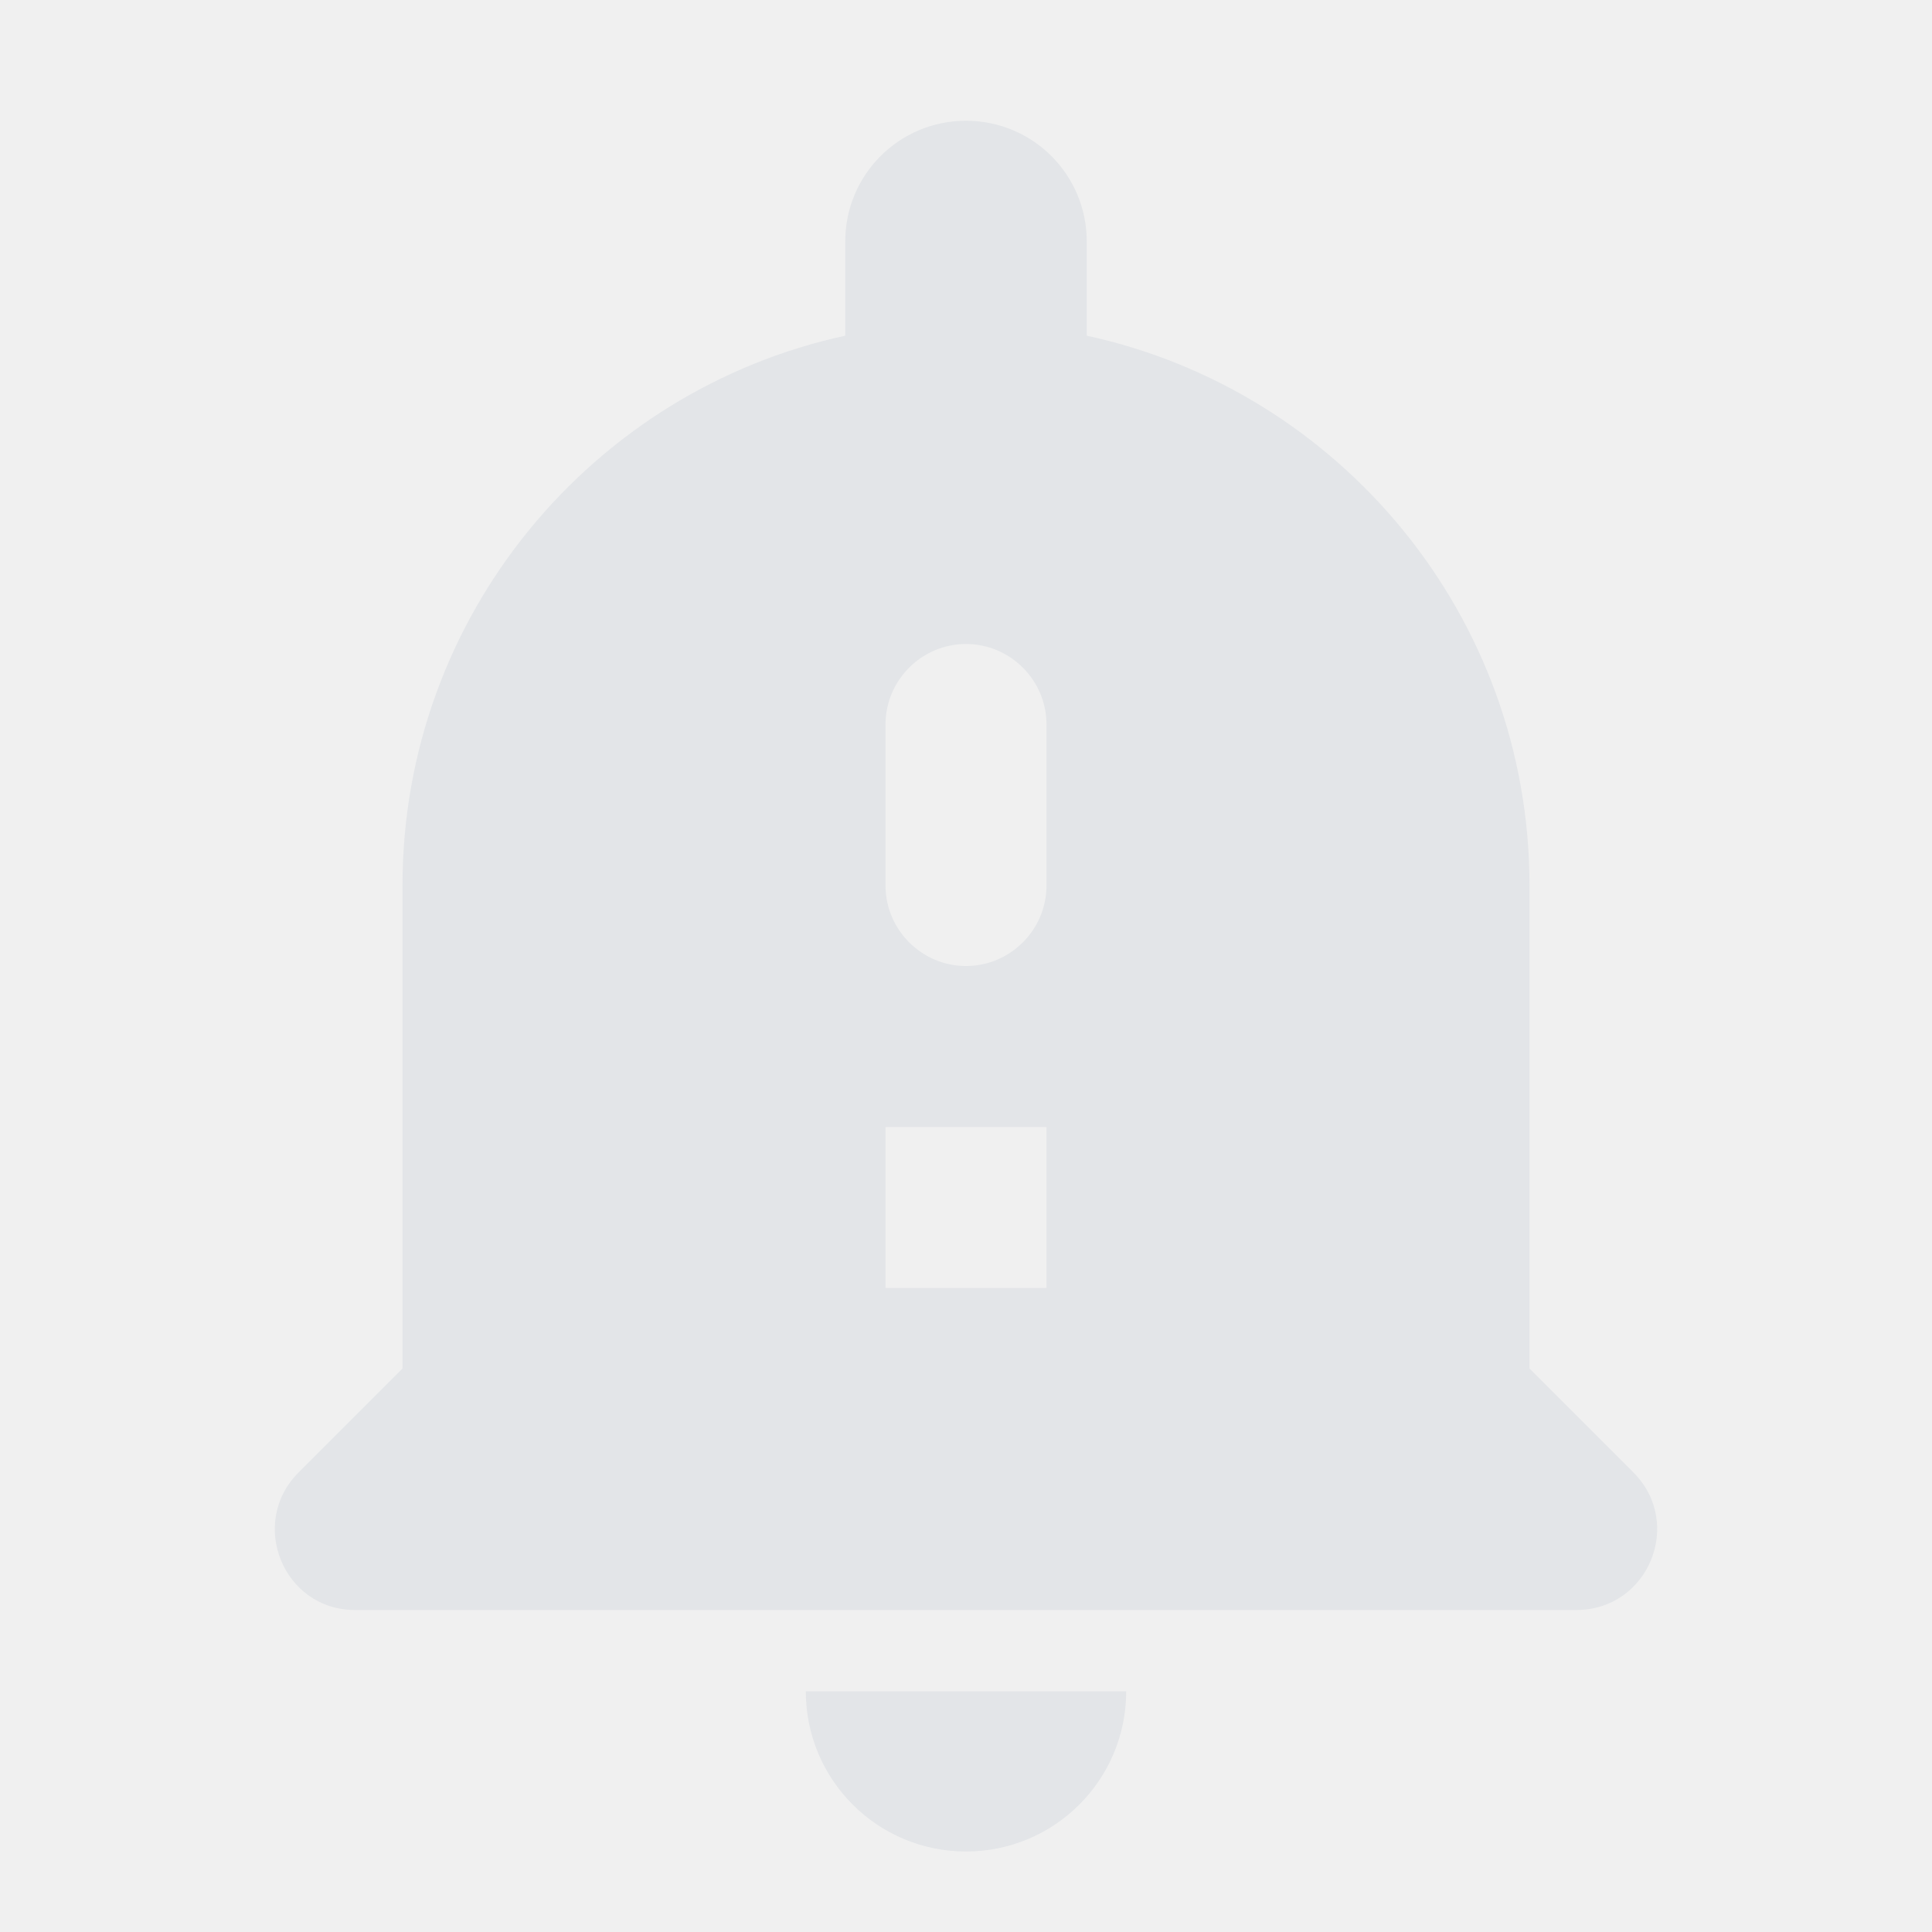
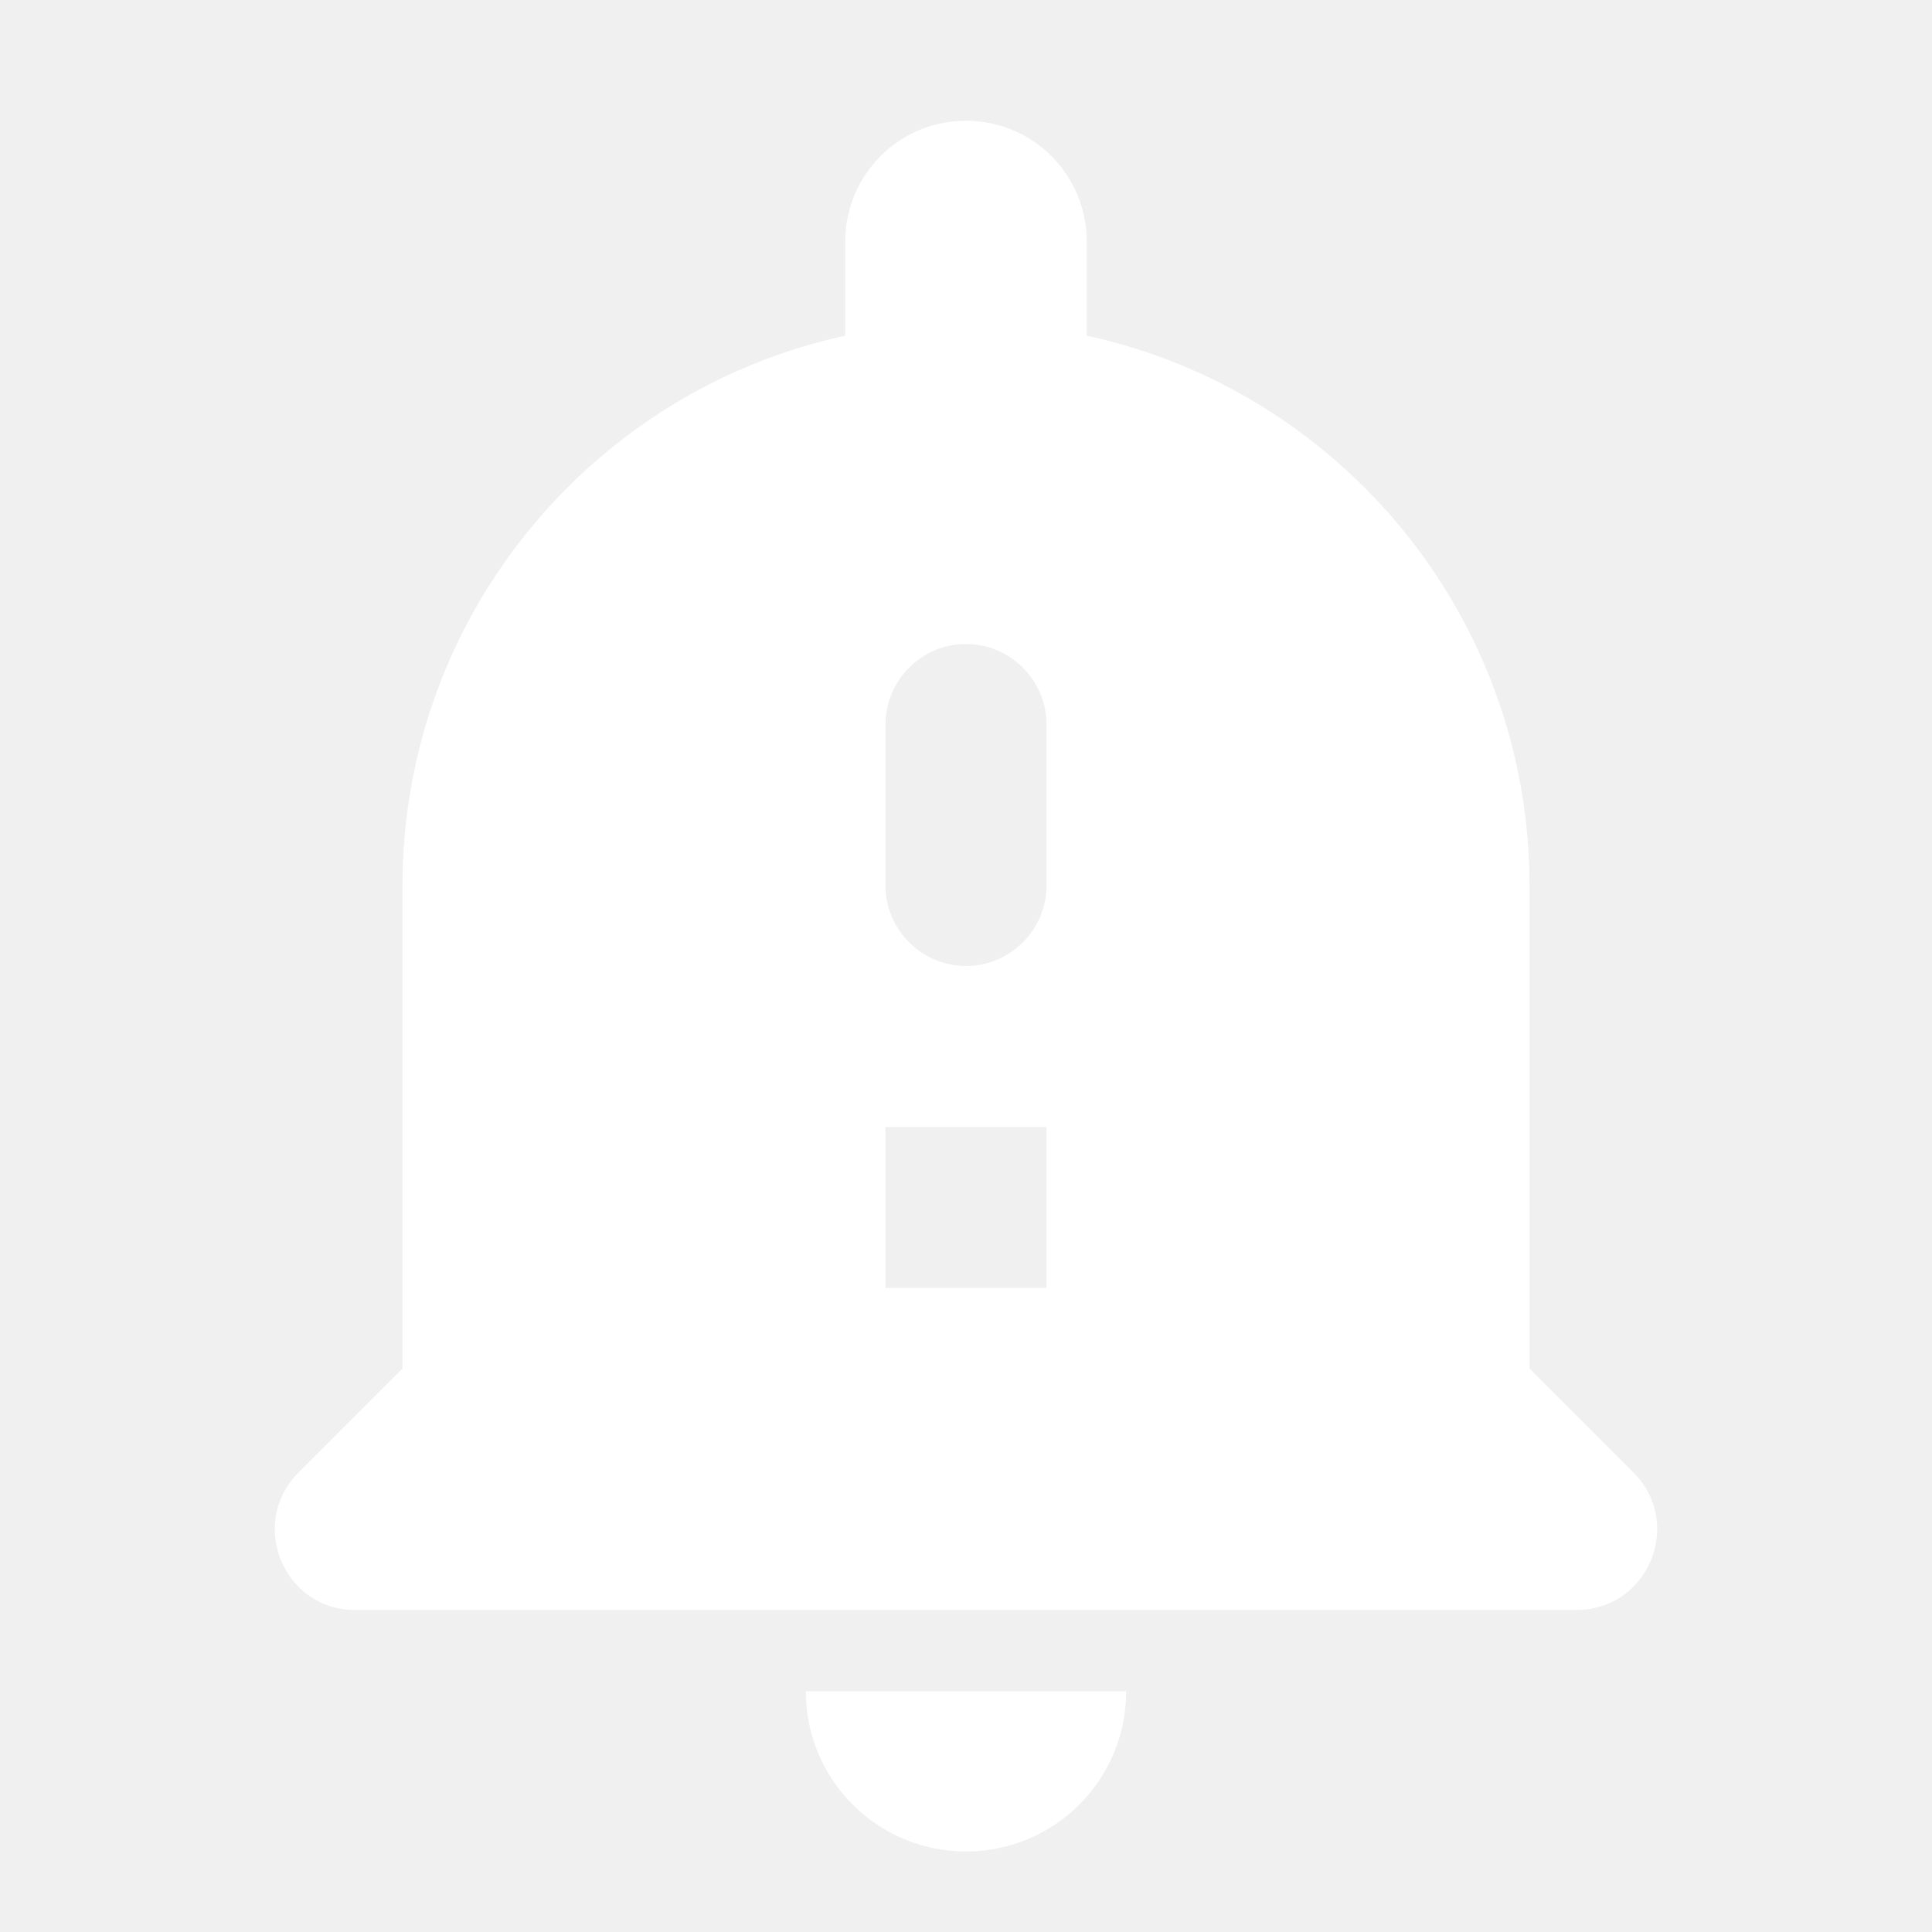
- <svg xmlns="http://www.w3.org/2000/svg" width="24" height="24" viewBox="0 0 24 24" fill="none">
-   <path d="M12 23C13.1 23 13.99 22.11 13.99 21.01H10.01C10.01 22.11 10.9 23 12 23ZM20.29 18.29L19 17V11C19 7.65 16.64 4.85 13.5 4.17V3C13.5 2.17 12.83 1.5 12 1.5C11.17 1.5 10.5 2.17 10.5 3V4.17C7.36 4.85 5 7.65 5 11V17L3.71 18.29C3.08 18.92 3.52 20 4.41 20H19.58C20.48 20 20.92 18.92 20.29 18.29ZM13 16H11V14H13V16ZM13 11C13 11.55 12.55 12 12 12C11.45 12 11 11.55 11 11V9C11 8.45 11.45 8 12 8C12.55 8 13 8.45 13 9V11Z" fill="#E3E5E8" />
+ <svg xmlns="http://www.w3.org/2000/svg" viewBox="0 0 24 24" fill="none">
+   <path d="M12 23C13.1 23 13.99 22.11 13.99 21.01H10.01C10.01 22.11 10.9 23 12 23ZM20.29 18.29L19 17V11C19 7.65 16.64 4.85 13.5 4.17V3C13.5 2.17 12.83 1.5 12 1.5C11.17 1.5 10.5 2.17 10.5 3V4.17C7.36 4.85 5 7.65 5 11V17L3.71 18.29C3.08 18.92 3.52 20 4.41 20H19.58C20.48 20 20.92 18.92 20.29 18.29ZM13 16H11V14H13V16ZM13 11C13 11.55 12.55 12 12 12C11.45 12 11 11.55 11 11V9C11 8.45 11.45 8 12 8C12.55 8 13 8.45 13 9V11Z" fill="white" />
</svg>
